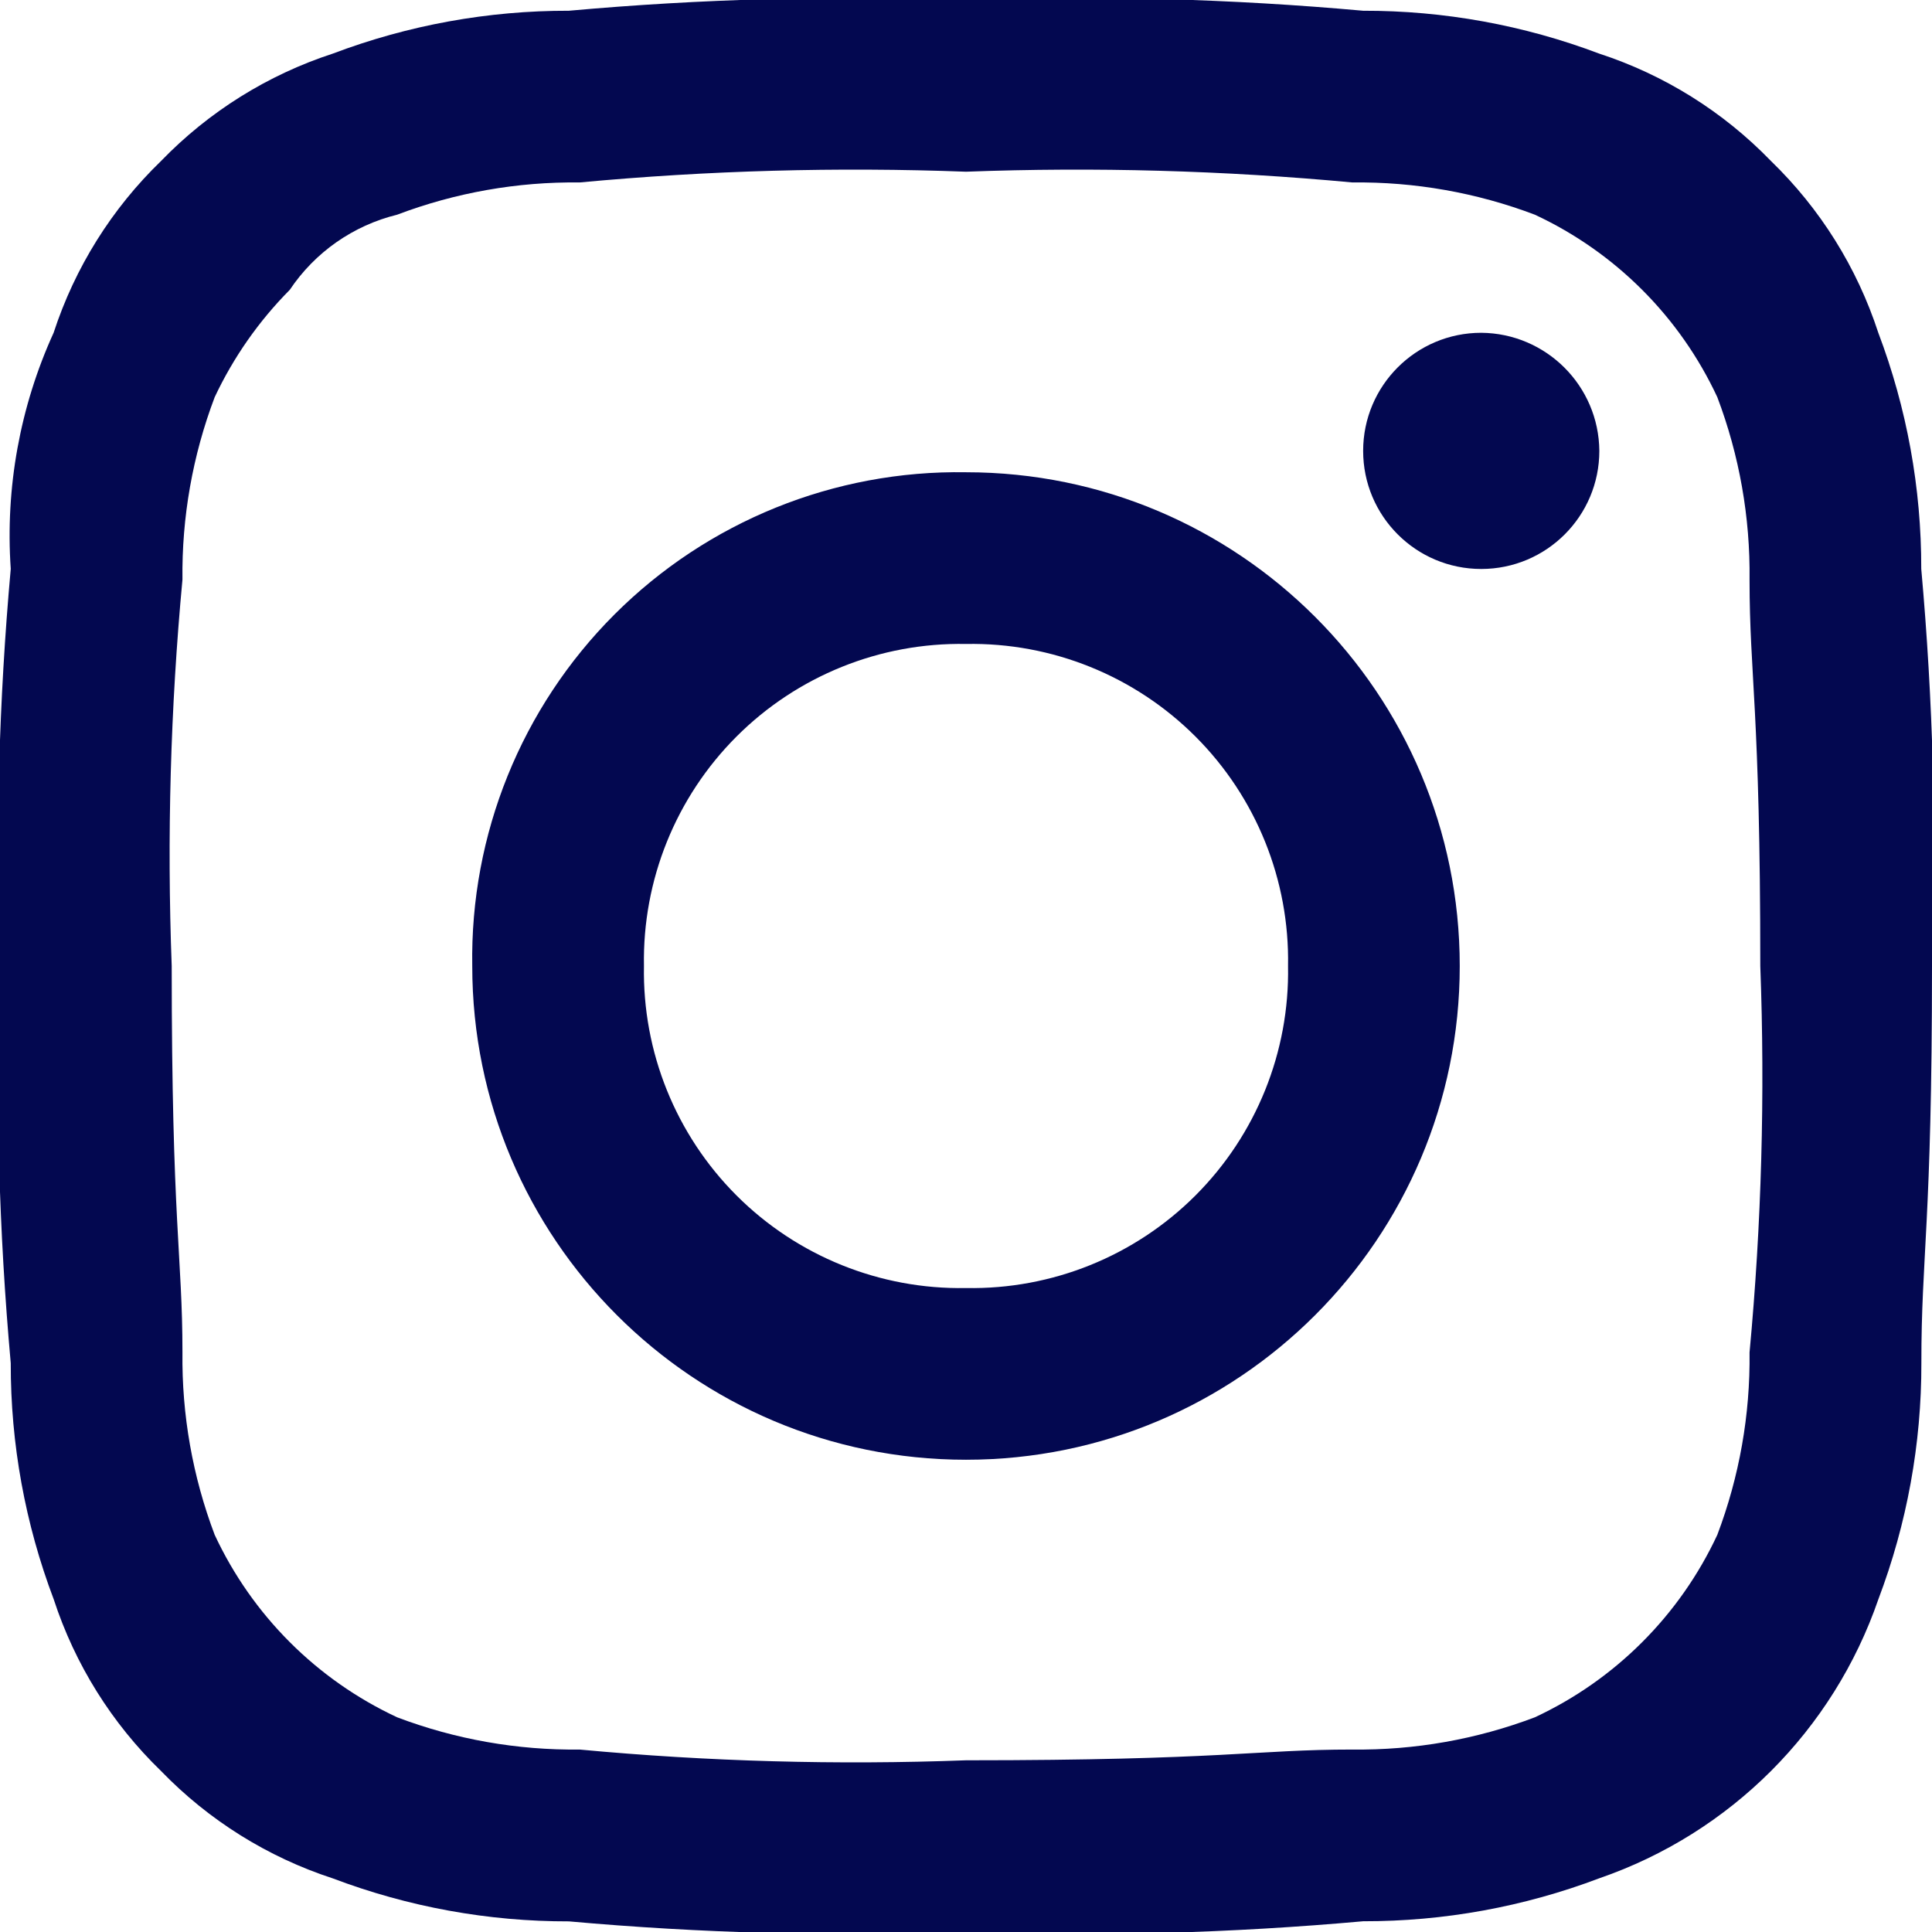
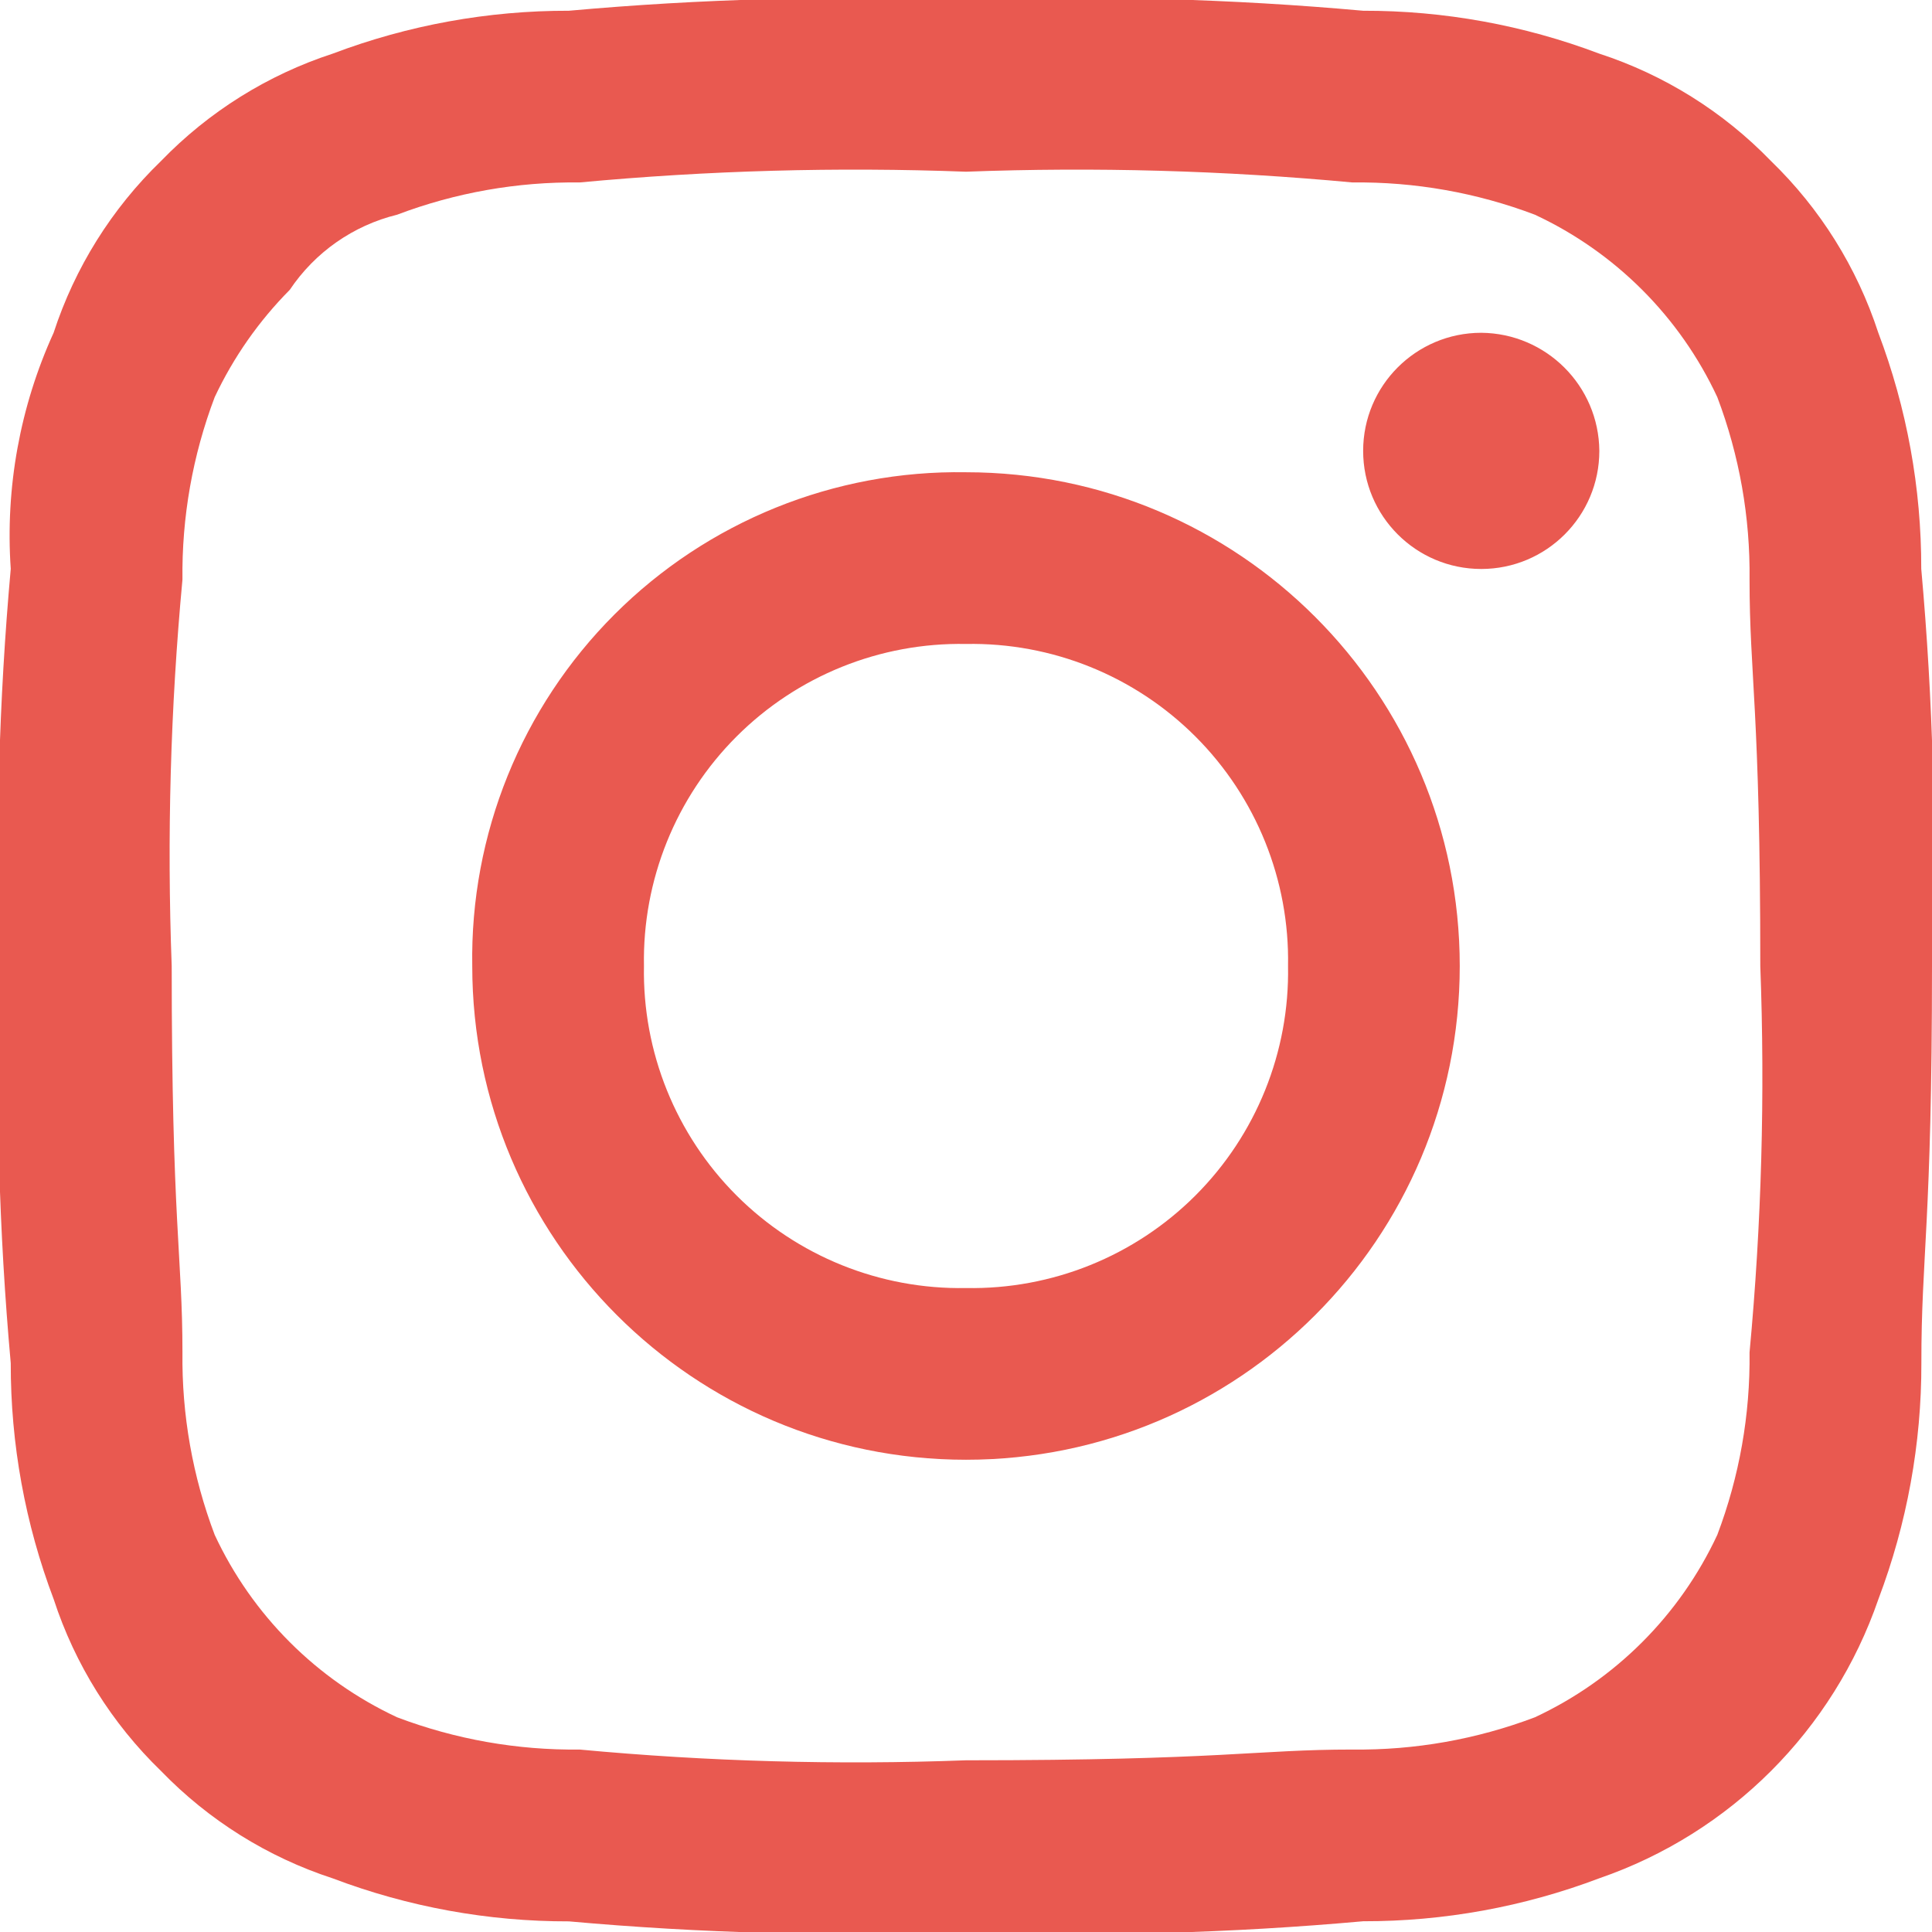
<svg xmlns="http://www.w3.org/2000/svg" viewBox="1274.5 3680 16 16">
  <defs>
    <style>
      .cls-1 {
-         fill: #030850;
+         fill: #e95950;
        fill-rule: evenodd;
      }
    </style>
  </defs>
  <g id="instagram" transform="translate(25.5 2836)">
    <path id="Path_3" data-name="Path 3" class="cls-1" width="16px" heigth="16px" d="M8,1.422a24.53,24.53,0,0,1,3.2.089,4.123,4.123,0,0,1,1.511.267,3.122,3.122,0,0,1,1.511,1.511A4.123,4.123,0,0,1,14.489,4.8c0,.8.089,1.067.089,3.2a24.53,24.53,0,0,1-.089,3.2,4.123,4.123,0,0,1-.267,1.511,3.122,3.122,0,0,1-1.511,1.511,4.123,4.123,0,0,1-1.511.267c-.8,0-1.067.089-3.2.089a24.53,24.53,0,0,1-3.2-.089,4.123,4.123,0,0,1-1.511-.267,3.122,3.122,0,0,1-1.511-1.511A4.123,4.123,0,0,1,1.511,11.2c0-.8-.089-1.067-.089-3.2a24.53,24.53,0,0,1,.089-3.2,4.123,4.123,0,0,1,.267-1.511A3.192,3.192,0,0,1,2.4,2.4a1.5,1.5,0,0,1,.889-.622A4.123,4.123,0,0,1,4.8,1.511,24.53,24.53,0,0,1,8,1.422M8,0A26.264,26.264,0,0,0,4.711.089,5.488,5.488,0,0,0,2.756.444a3.48,3.48,0,0,0-1.422.889A3.48,3.48,0,0,0,.444,2.756,4.05,4.05,0,0,0,.089,4.711,26.264,26.264,0,0,0,0,8a26.264,26.264,0,0,0,.089,3.289,5.488,5.488,0,0,0,.356,1.956,3.48,3.48,0,0,0,.889,1.422,3.48,3.48,0,0,0,1.422.889,5.488,5.488,0,0,0,1.956.356A26.264,26.264,0,0,0,8,16a26.264,26.264,0,0,0,3.289-.089,5.488,5.488,0,0,0,1.956-.356,3.729,3.729,0,0,0,2.311-2.311,5.488,5.488,0,0,0,.356-1.956C15.911,10.4,16,10.133,16,8a26.264,26.264,0,0,0-.089-3.289,5.488,5.488,0,0,0-.356-1.956,3.48,3.48,0,0,0-.889-1.422A3.48,3.48,0,0,0,13.244.444,5.488,5.488,0,0,0,11.289.089,26.264,26.264,0,0,0,8,0M8,3.911A4.023,4.023,0,0,0,3.911,8,4.089,4.089,0,1,0,8,3.911m0,6.756A2.619,2.619,0,0,1,5.333,8,2.619,2.619,0,0,1,8,5.333,2.619,2.619,0,0,1,10.667,8,2.619,2.619,0,0,1,8,10.667m4.267-7.911a.978.978,0,1,0,.978.978.986.986,0,0,0-.978-.978" transform="translate(1249 844)" />
  </g>
</svg>
